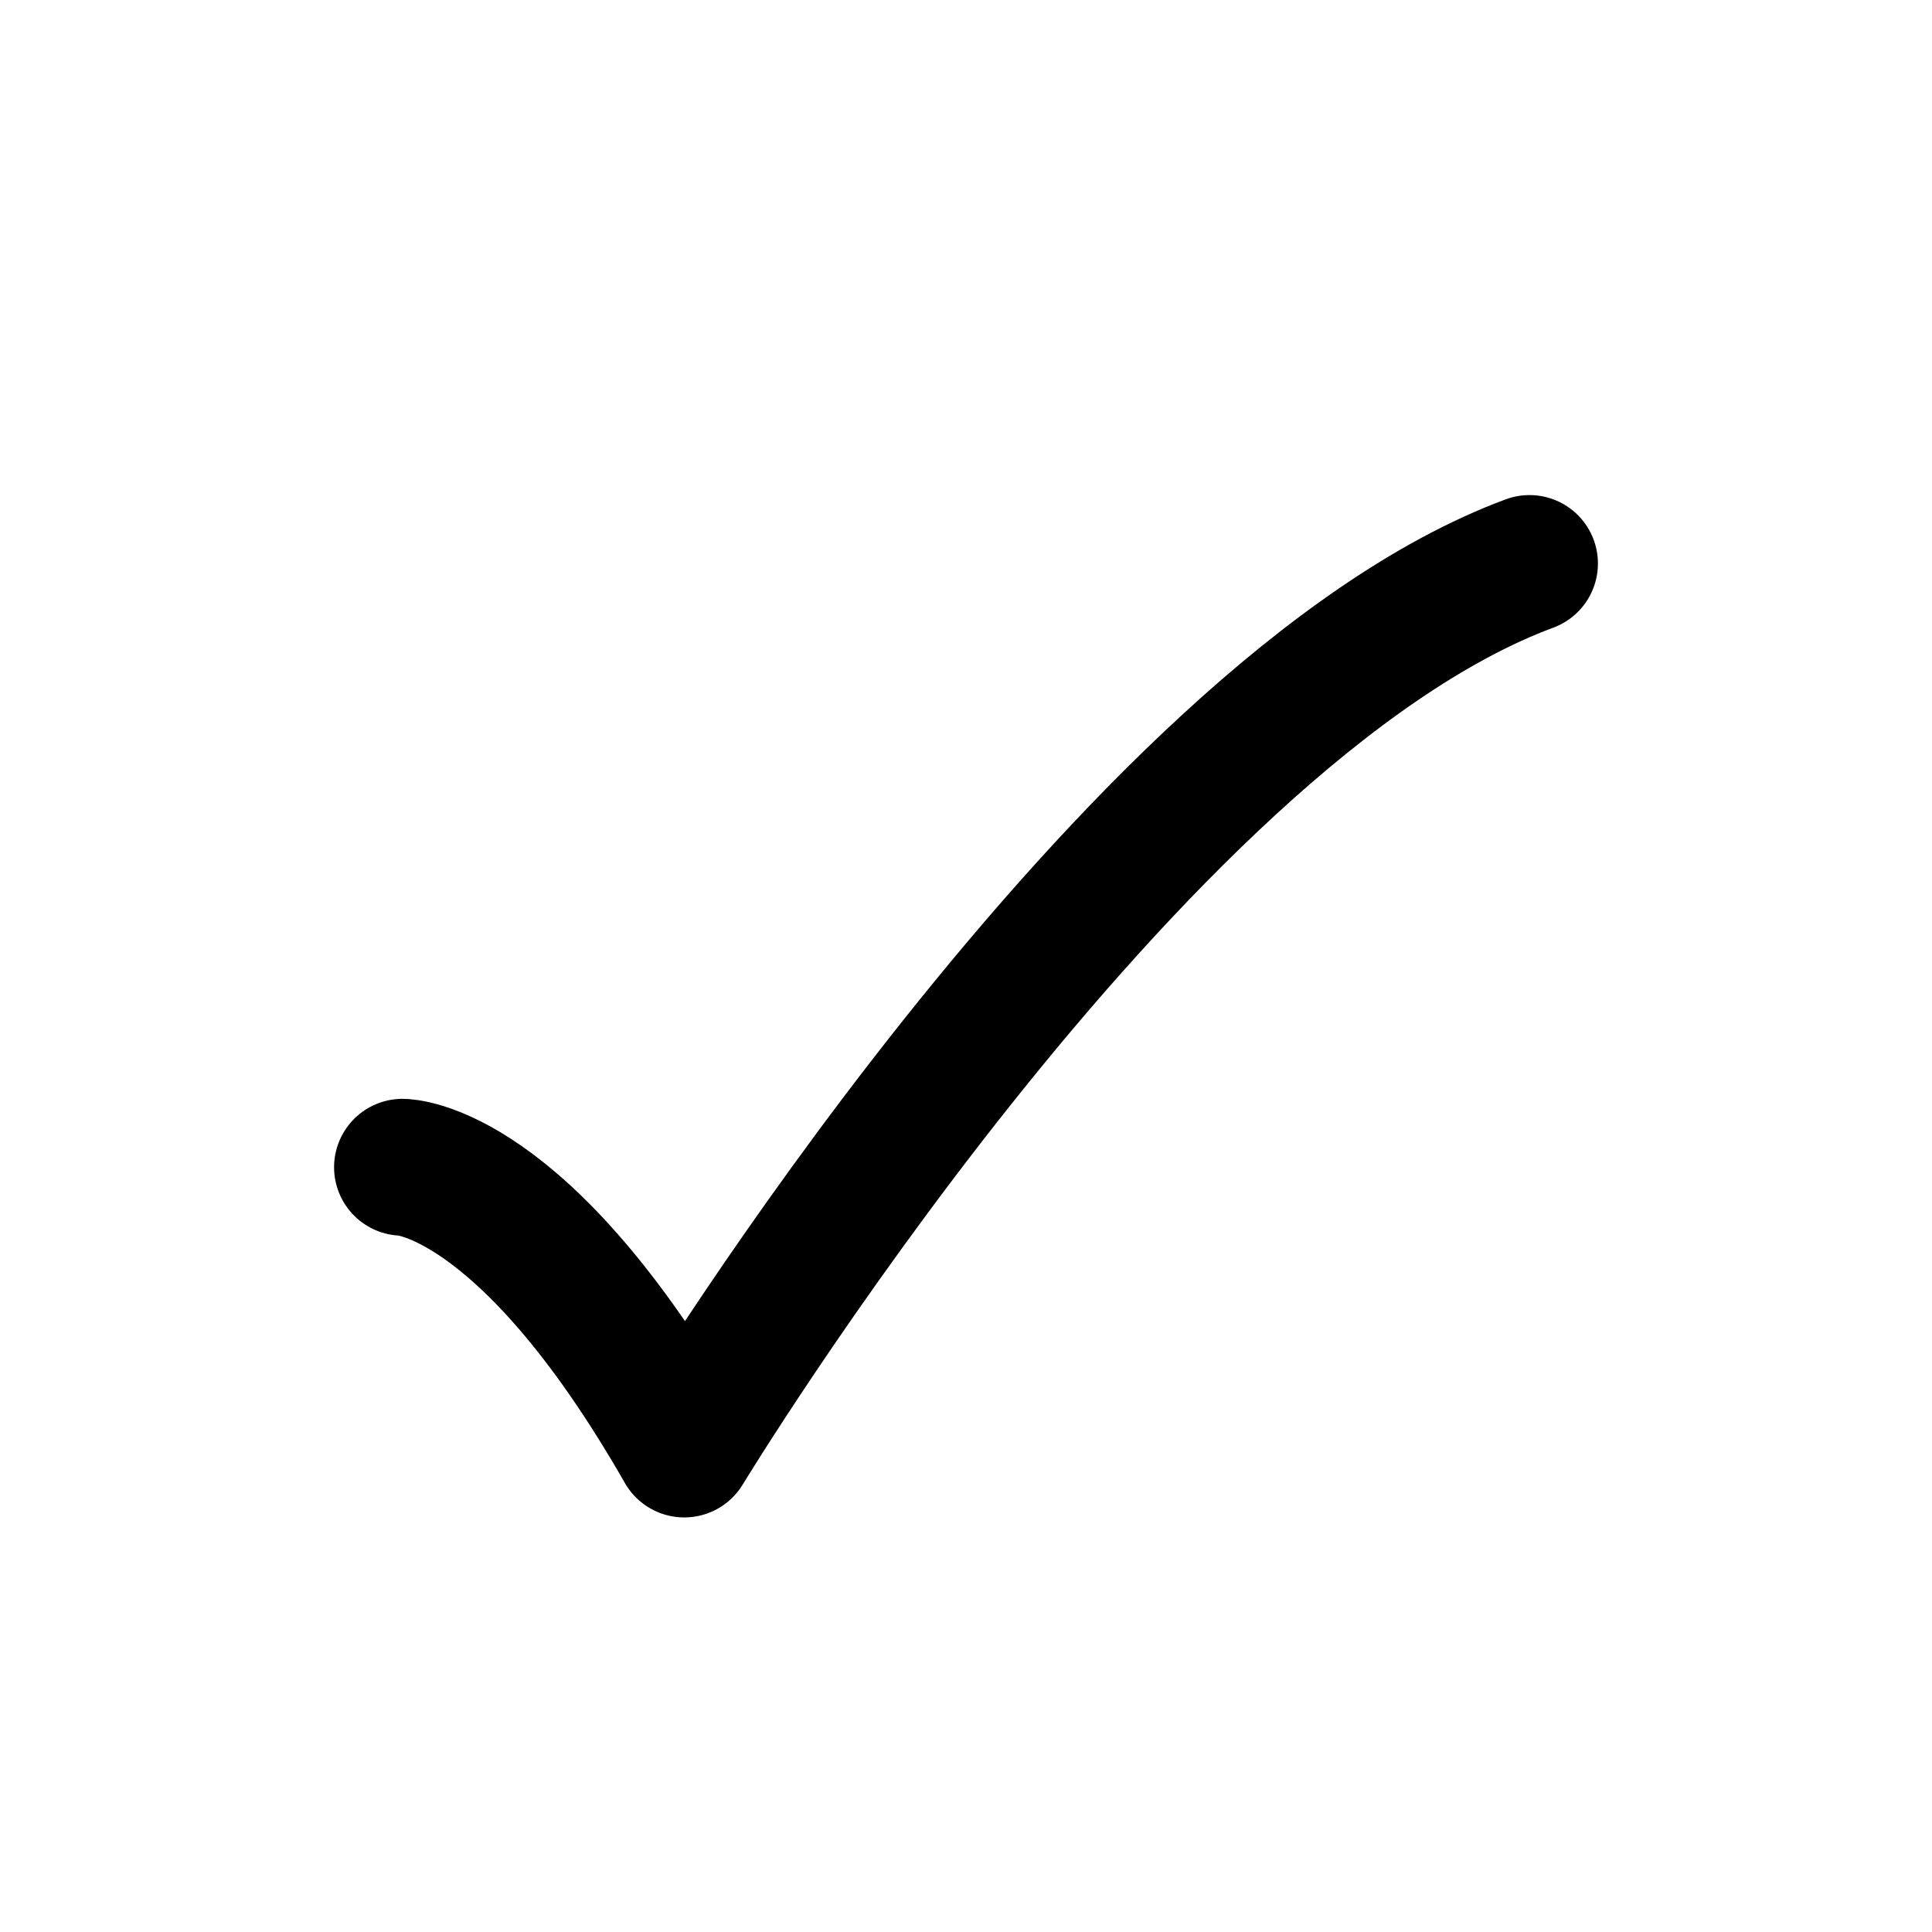
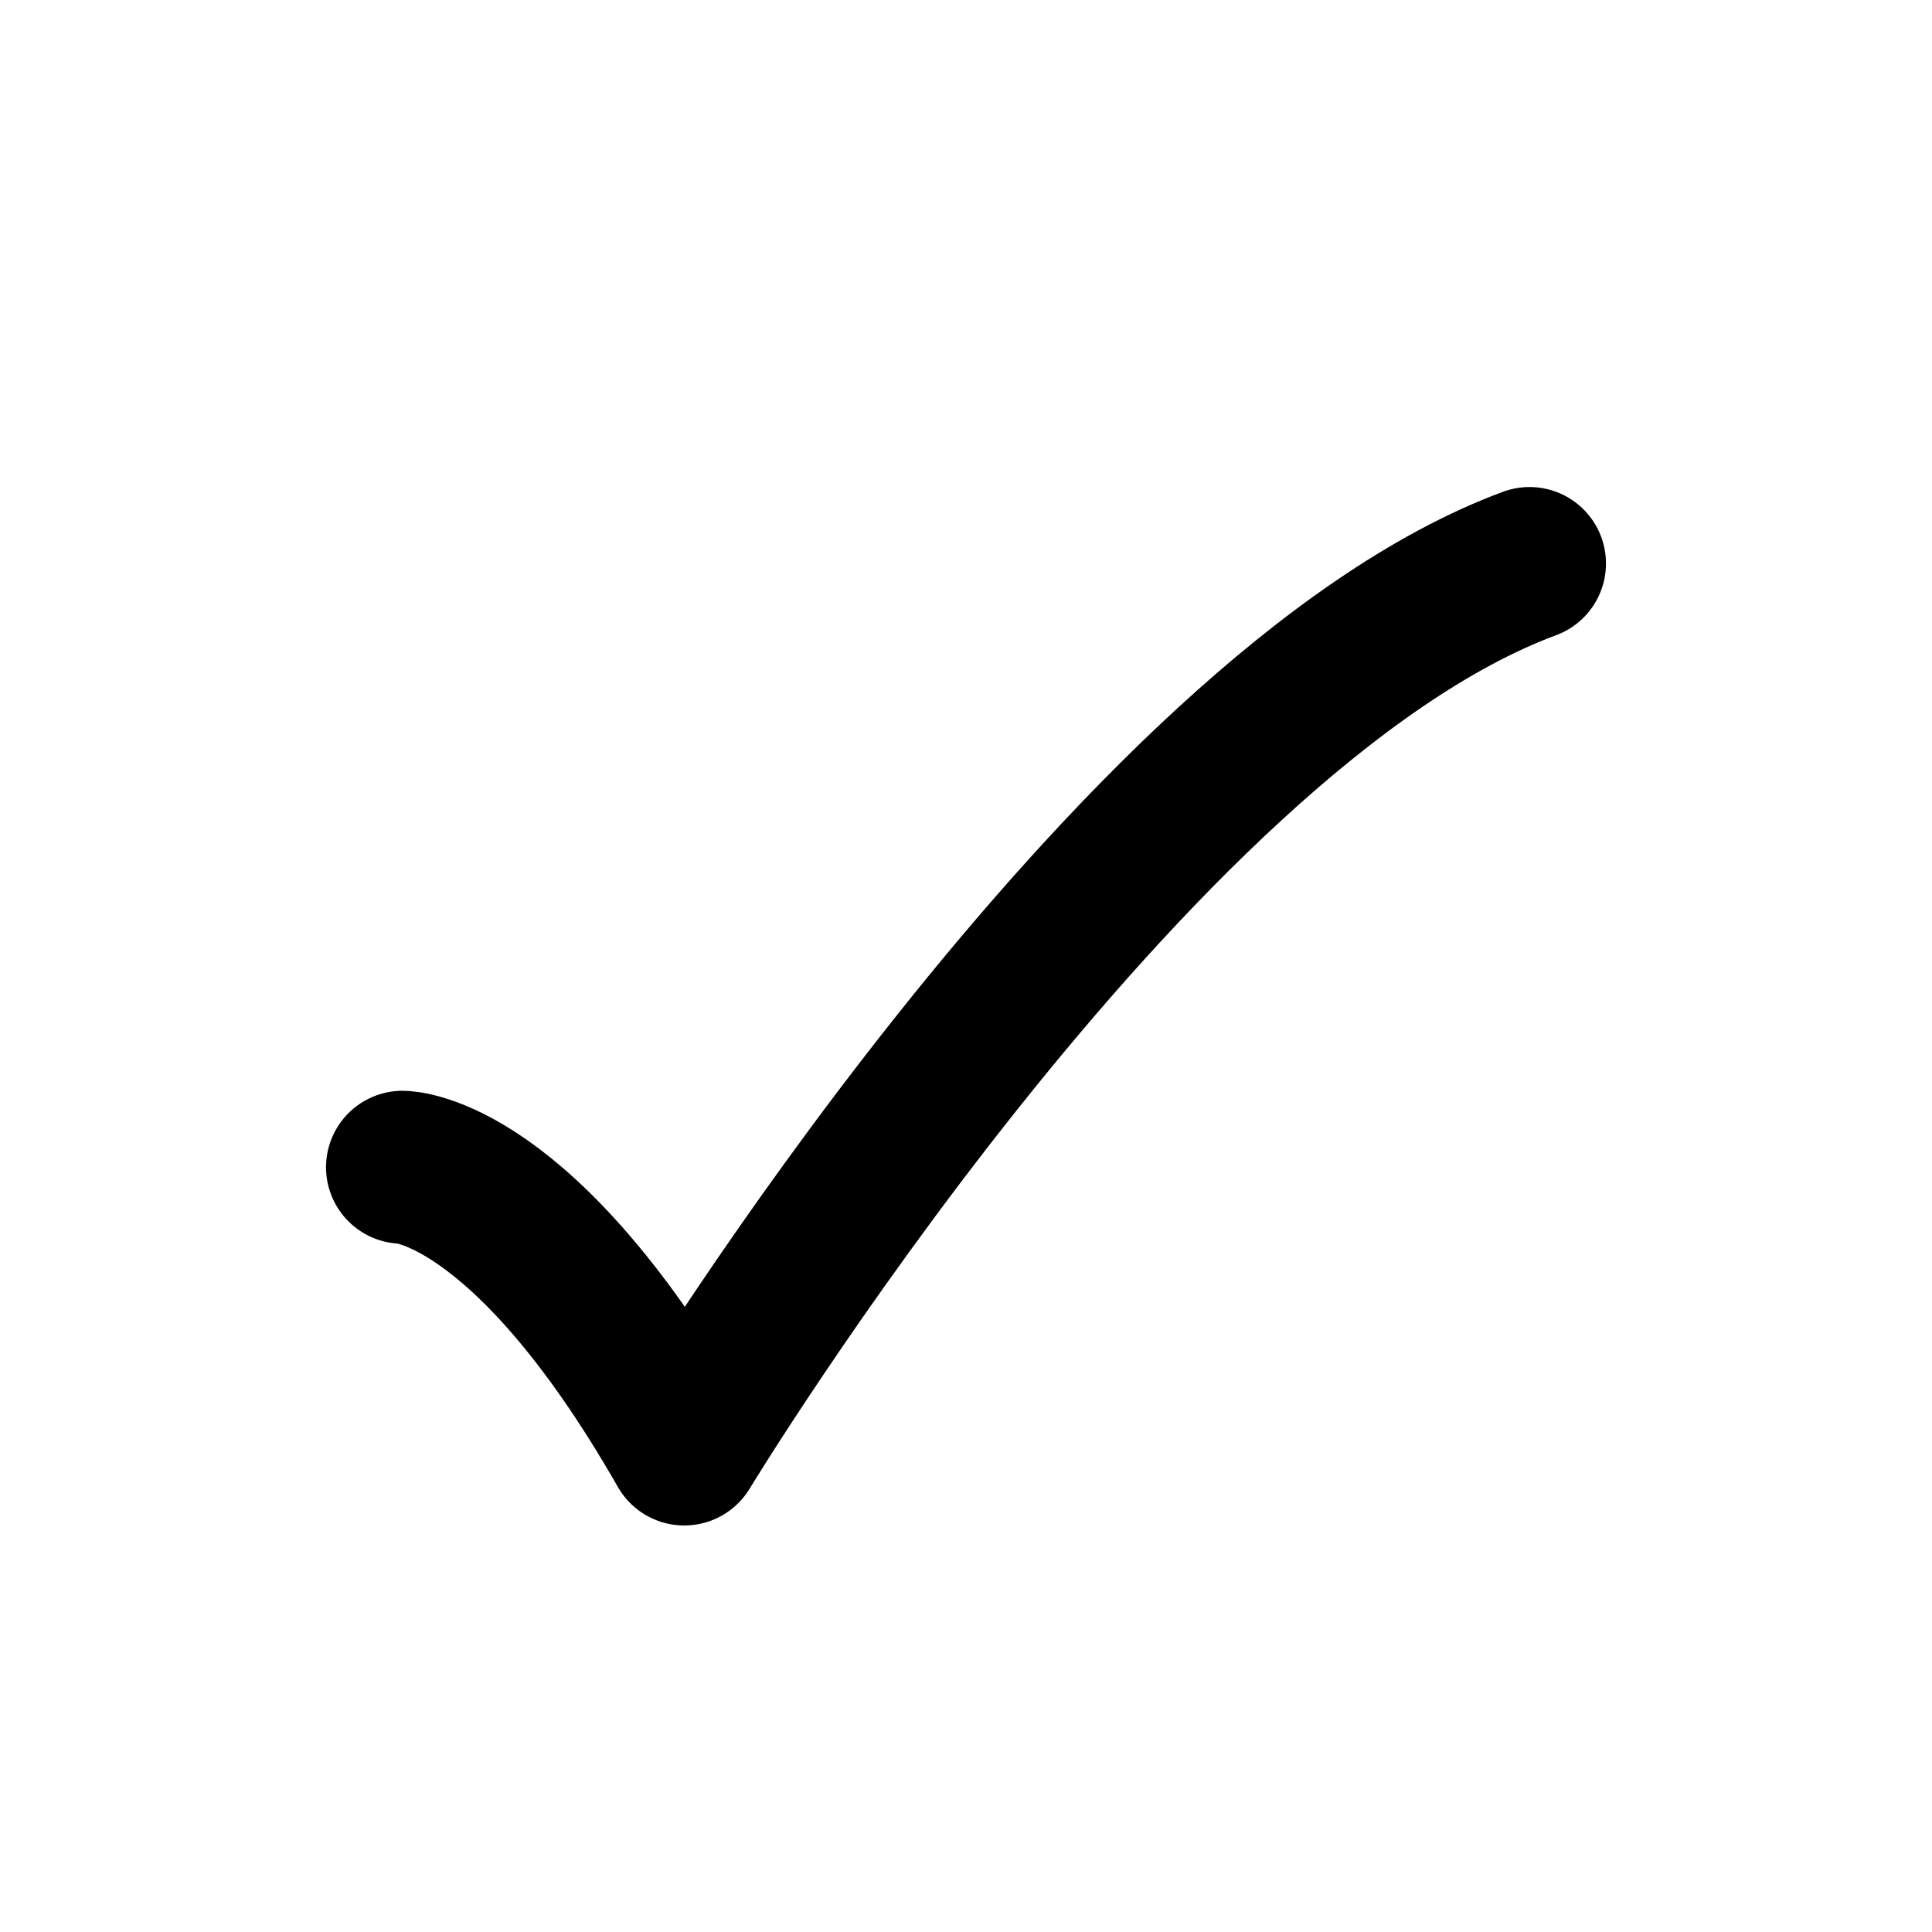
<svg xmlns="http://www.w3.org/2000/svg" width="24" height="24" viewBox="0 0 24 24" fill="none">
-   <path d="M5 14.5C5 14.5 6.5 14.5 8.5 18C8.5 18 14.059 8.833 19 7" stroke="currentColor" stroke-width="1.7" stroke-linecap="round" stroke-linejoin="round" />
+   <path d="M5 14.5C5 14.5 6.5 14.5 8.5 18C8.5 18 14.059 8.833 19 7" stroke="currentColor" stroke-width="1.9" stroke-linecap="round" stroke-linejoin="round" />
</svg>
